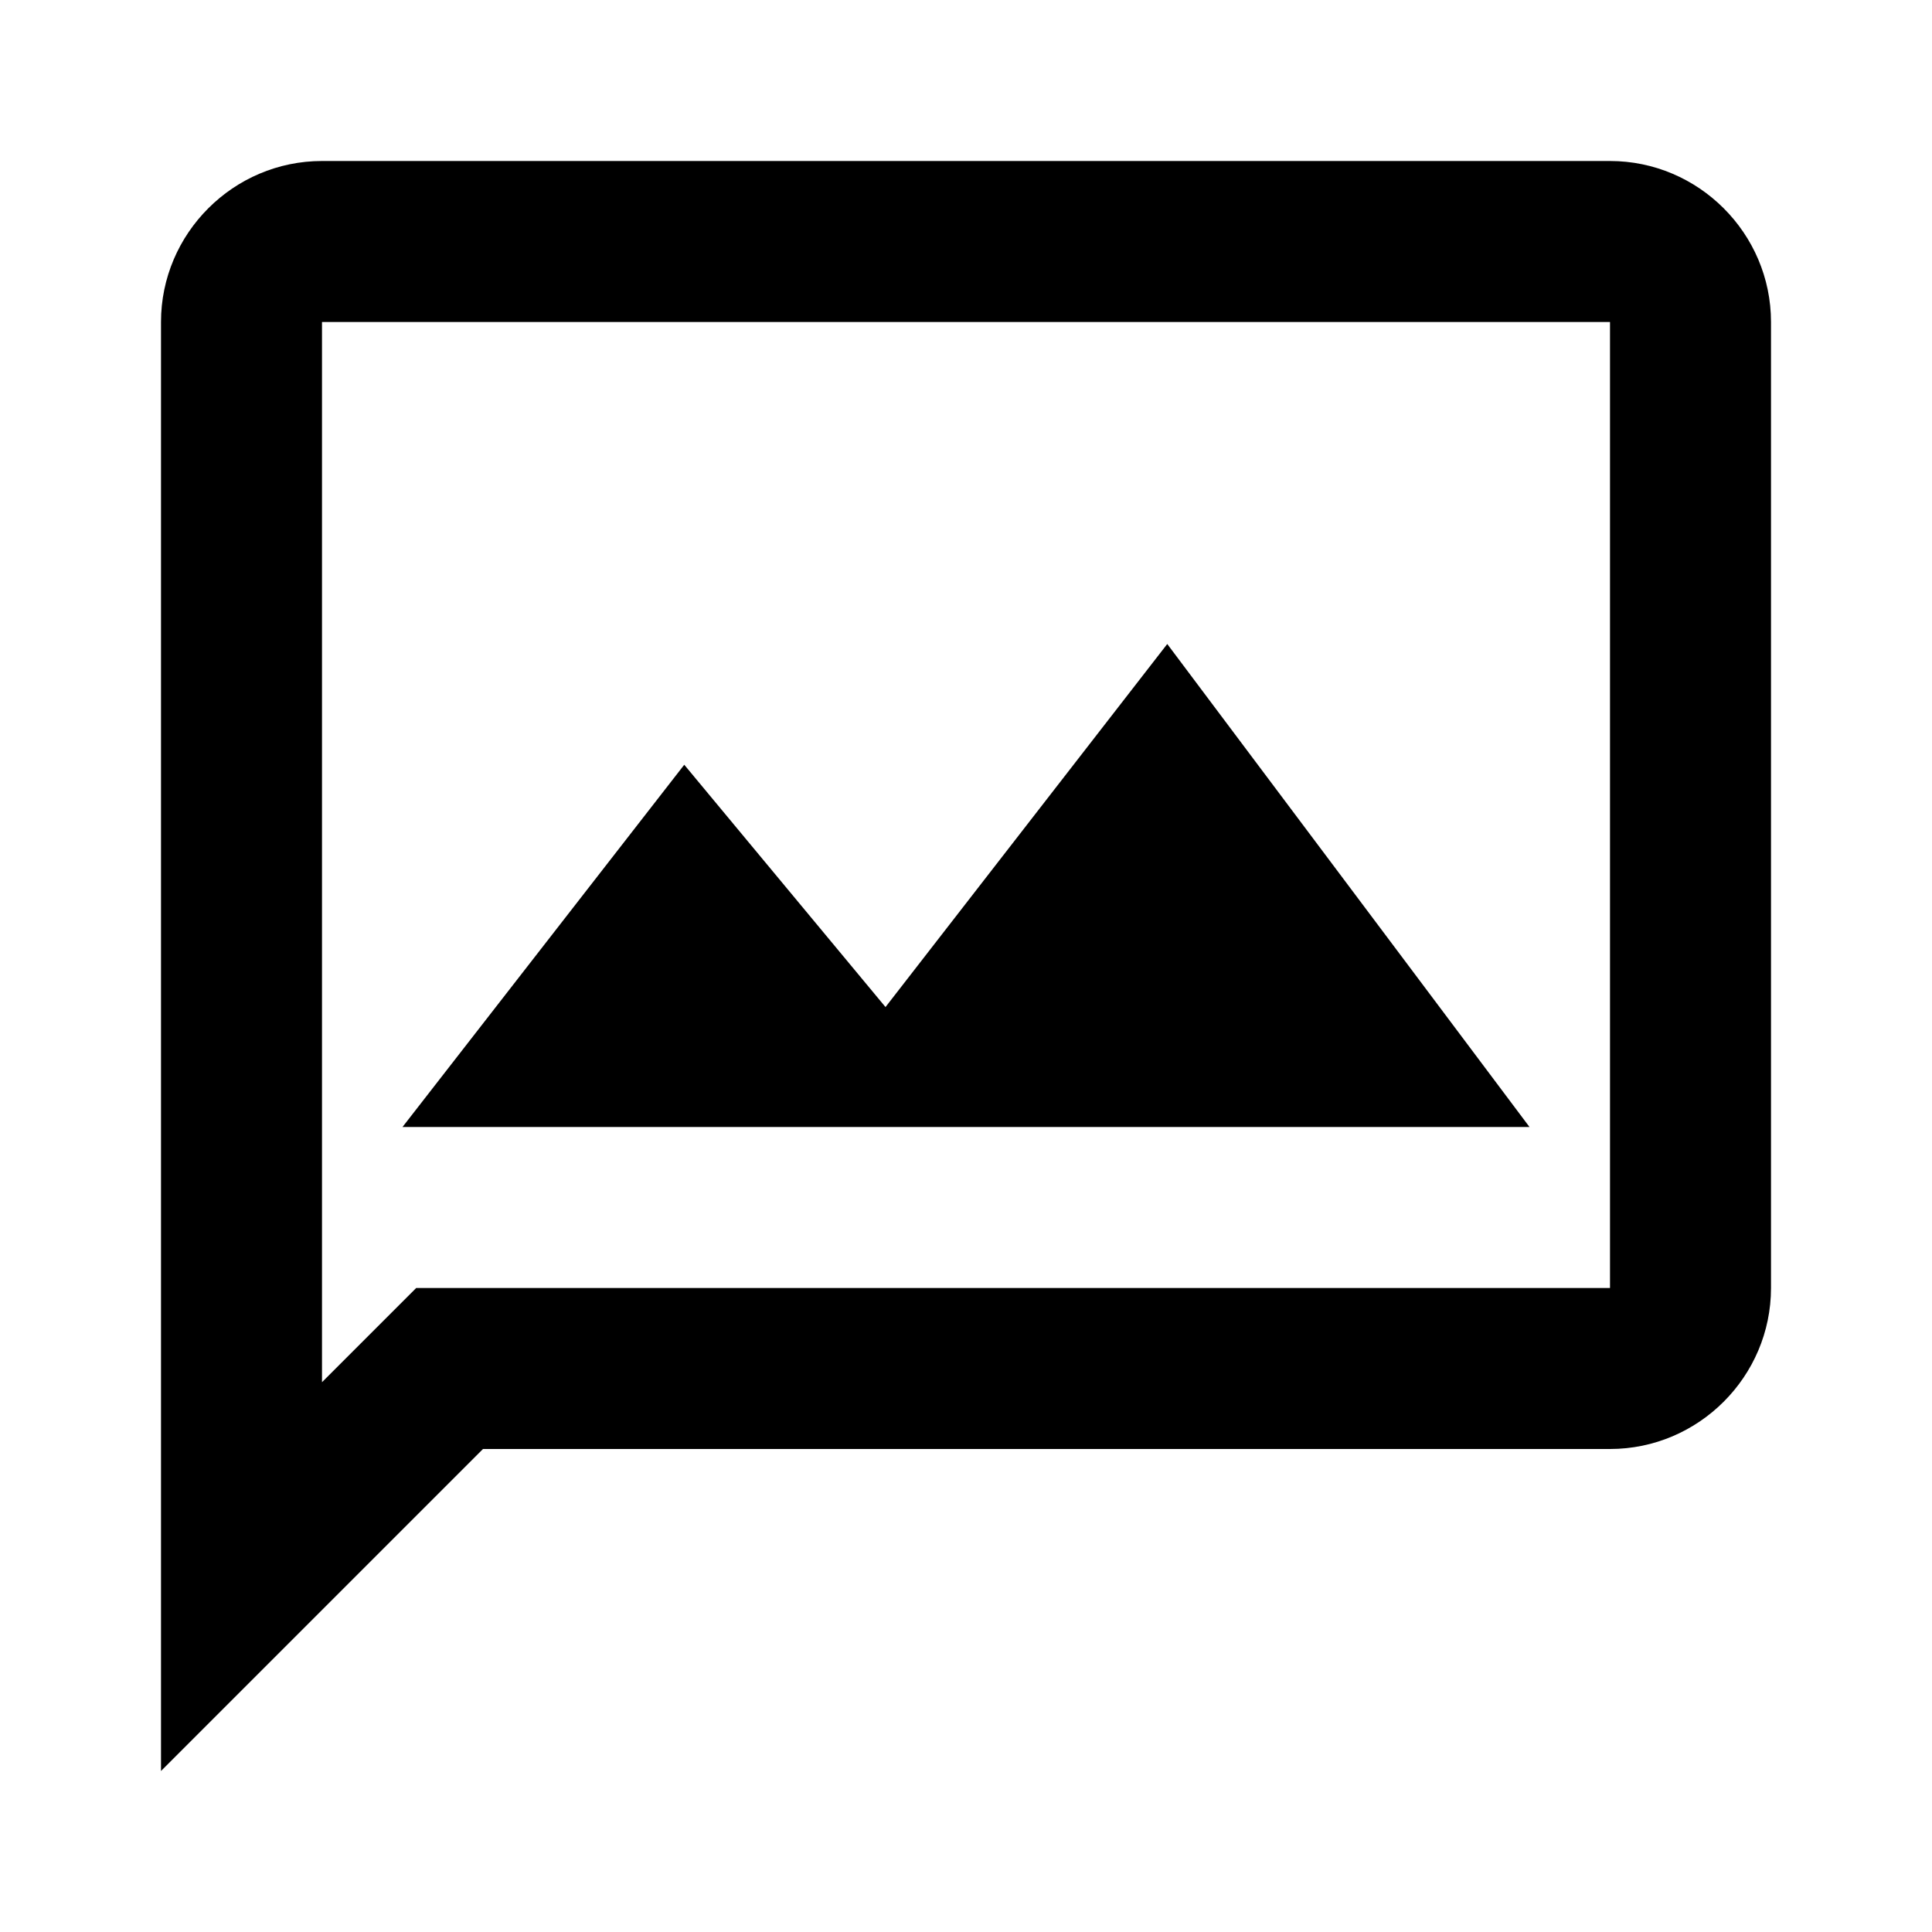
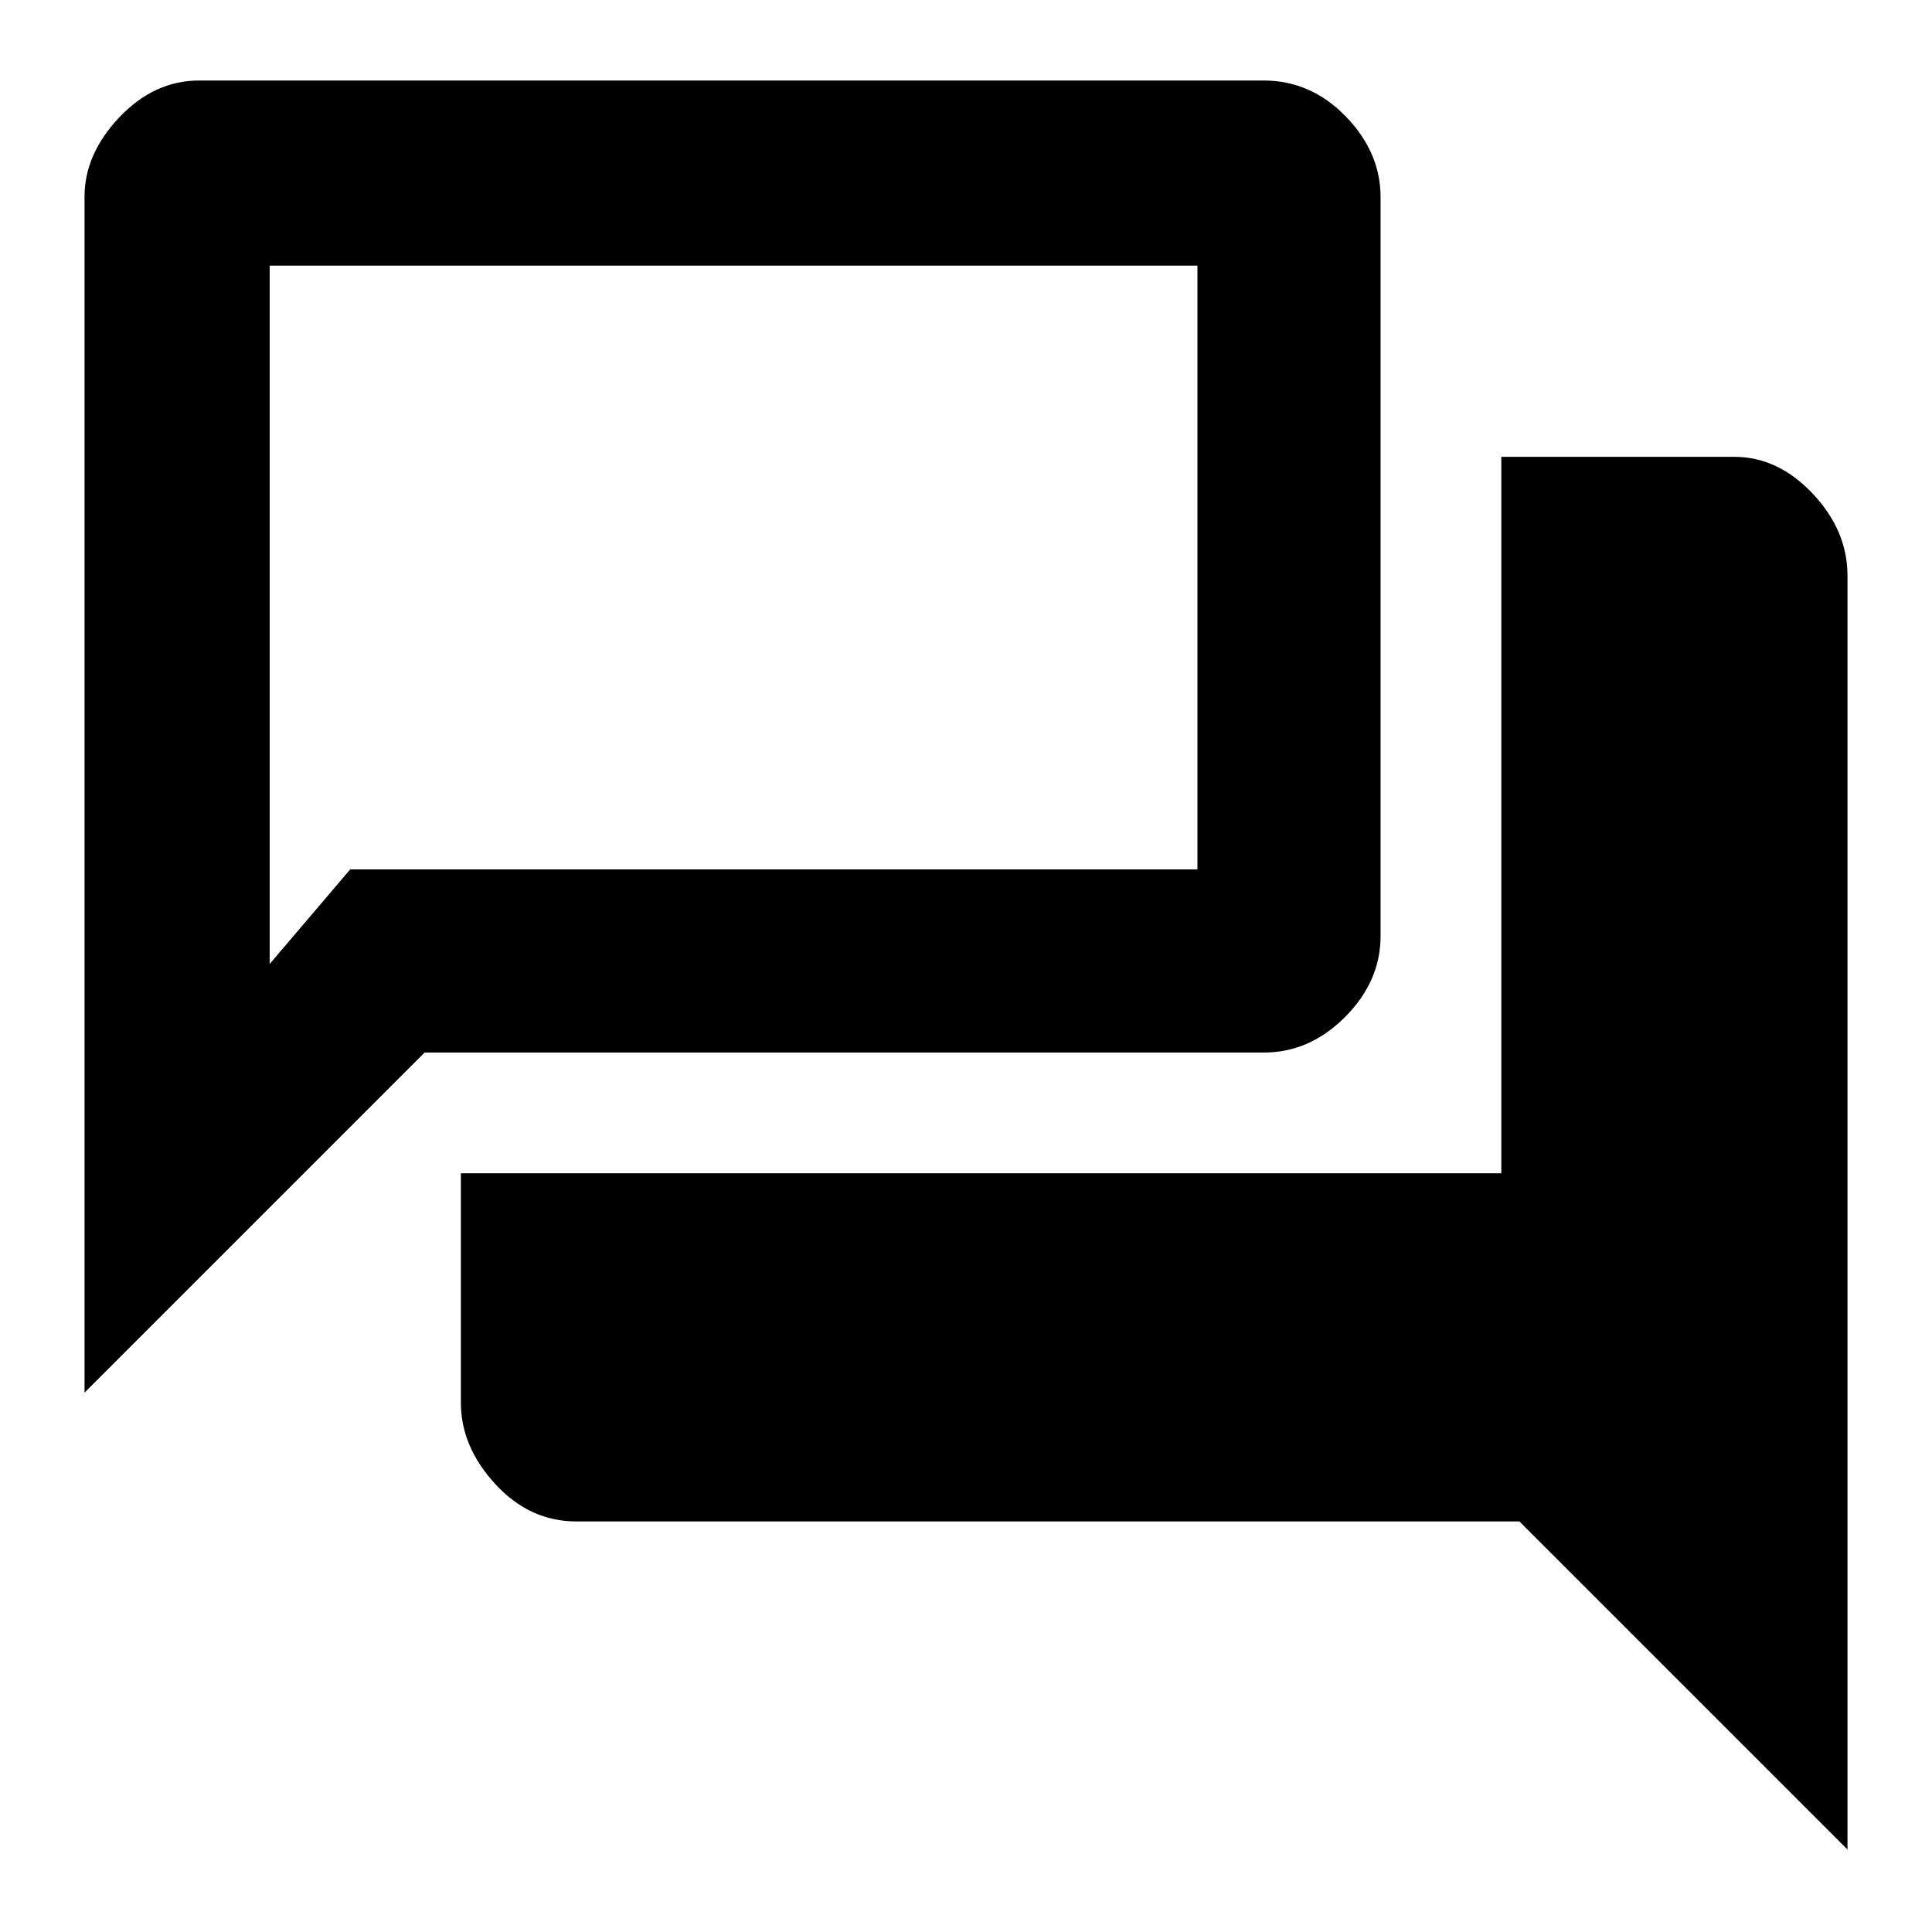
- <svg xmlns="http://www.w3.org/2000/svg" height="48px" viewBox="0 0 24 24" width="48px" fill="#000000">
-   <path d="M0 0h24v24H0V0z" fill="none" />
-   <path d="M20 2H4c-1.1 0-2 .9-2 2v18l4-4h14c1.1 0 2-.9 2-2V4c0-1.1-.9-2-2-2zm0 14H5.17L4 17.17V4h16v12zm-5.5-8L11 12.51 8.5 9.5 5 14h14z" />
+ <svg xmlns="http://www.w3.org/2000/svg" height="48" viewBox="0 -960 960 960" width="48">
+   <path d="M286.479-204q-23.329 0-40.404-18.612Q229-241.225 229-263v-114h517v-356h115.773q21.727 0 38.977 18.325Q918-696.35 918-674v633L755-204H286.479ZM42-268v-594.2q0-21.265 17.325-39.533Q76.65-920 99-920h528.836q23.489 0 40.826 17.825Q686-884.35 686-862v367.082q0 22.543-17.613 40.23Q650.775-437 628-437H211L42-268Zm553-260v-300H134v347l40-47h421Zm-461 0v-300 300Z" />
</svg>
